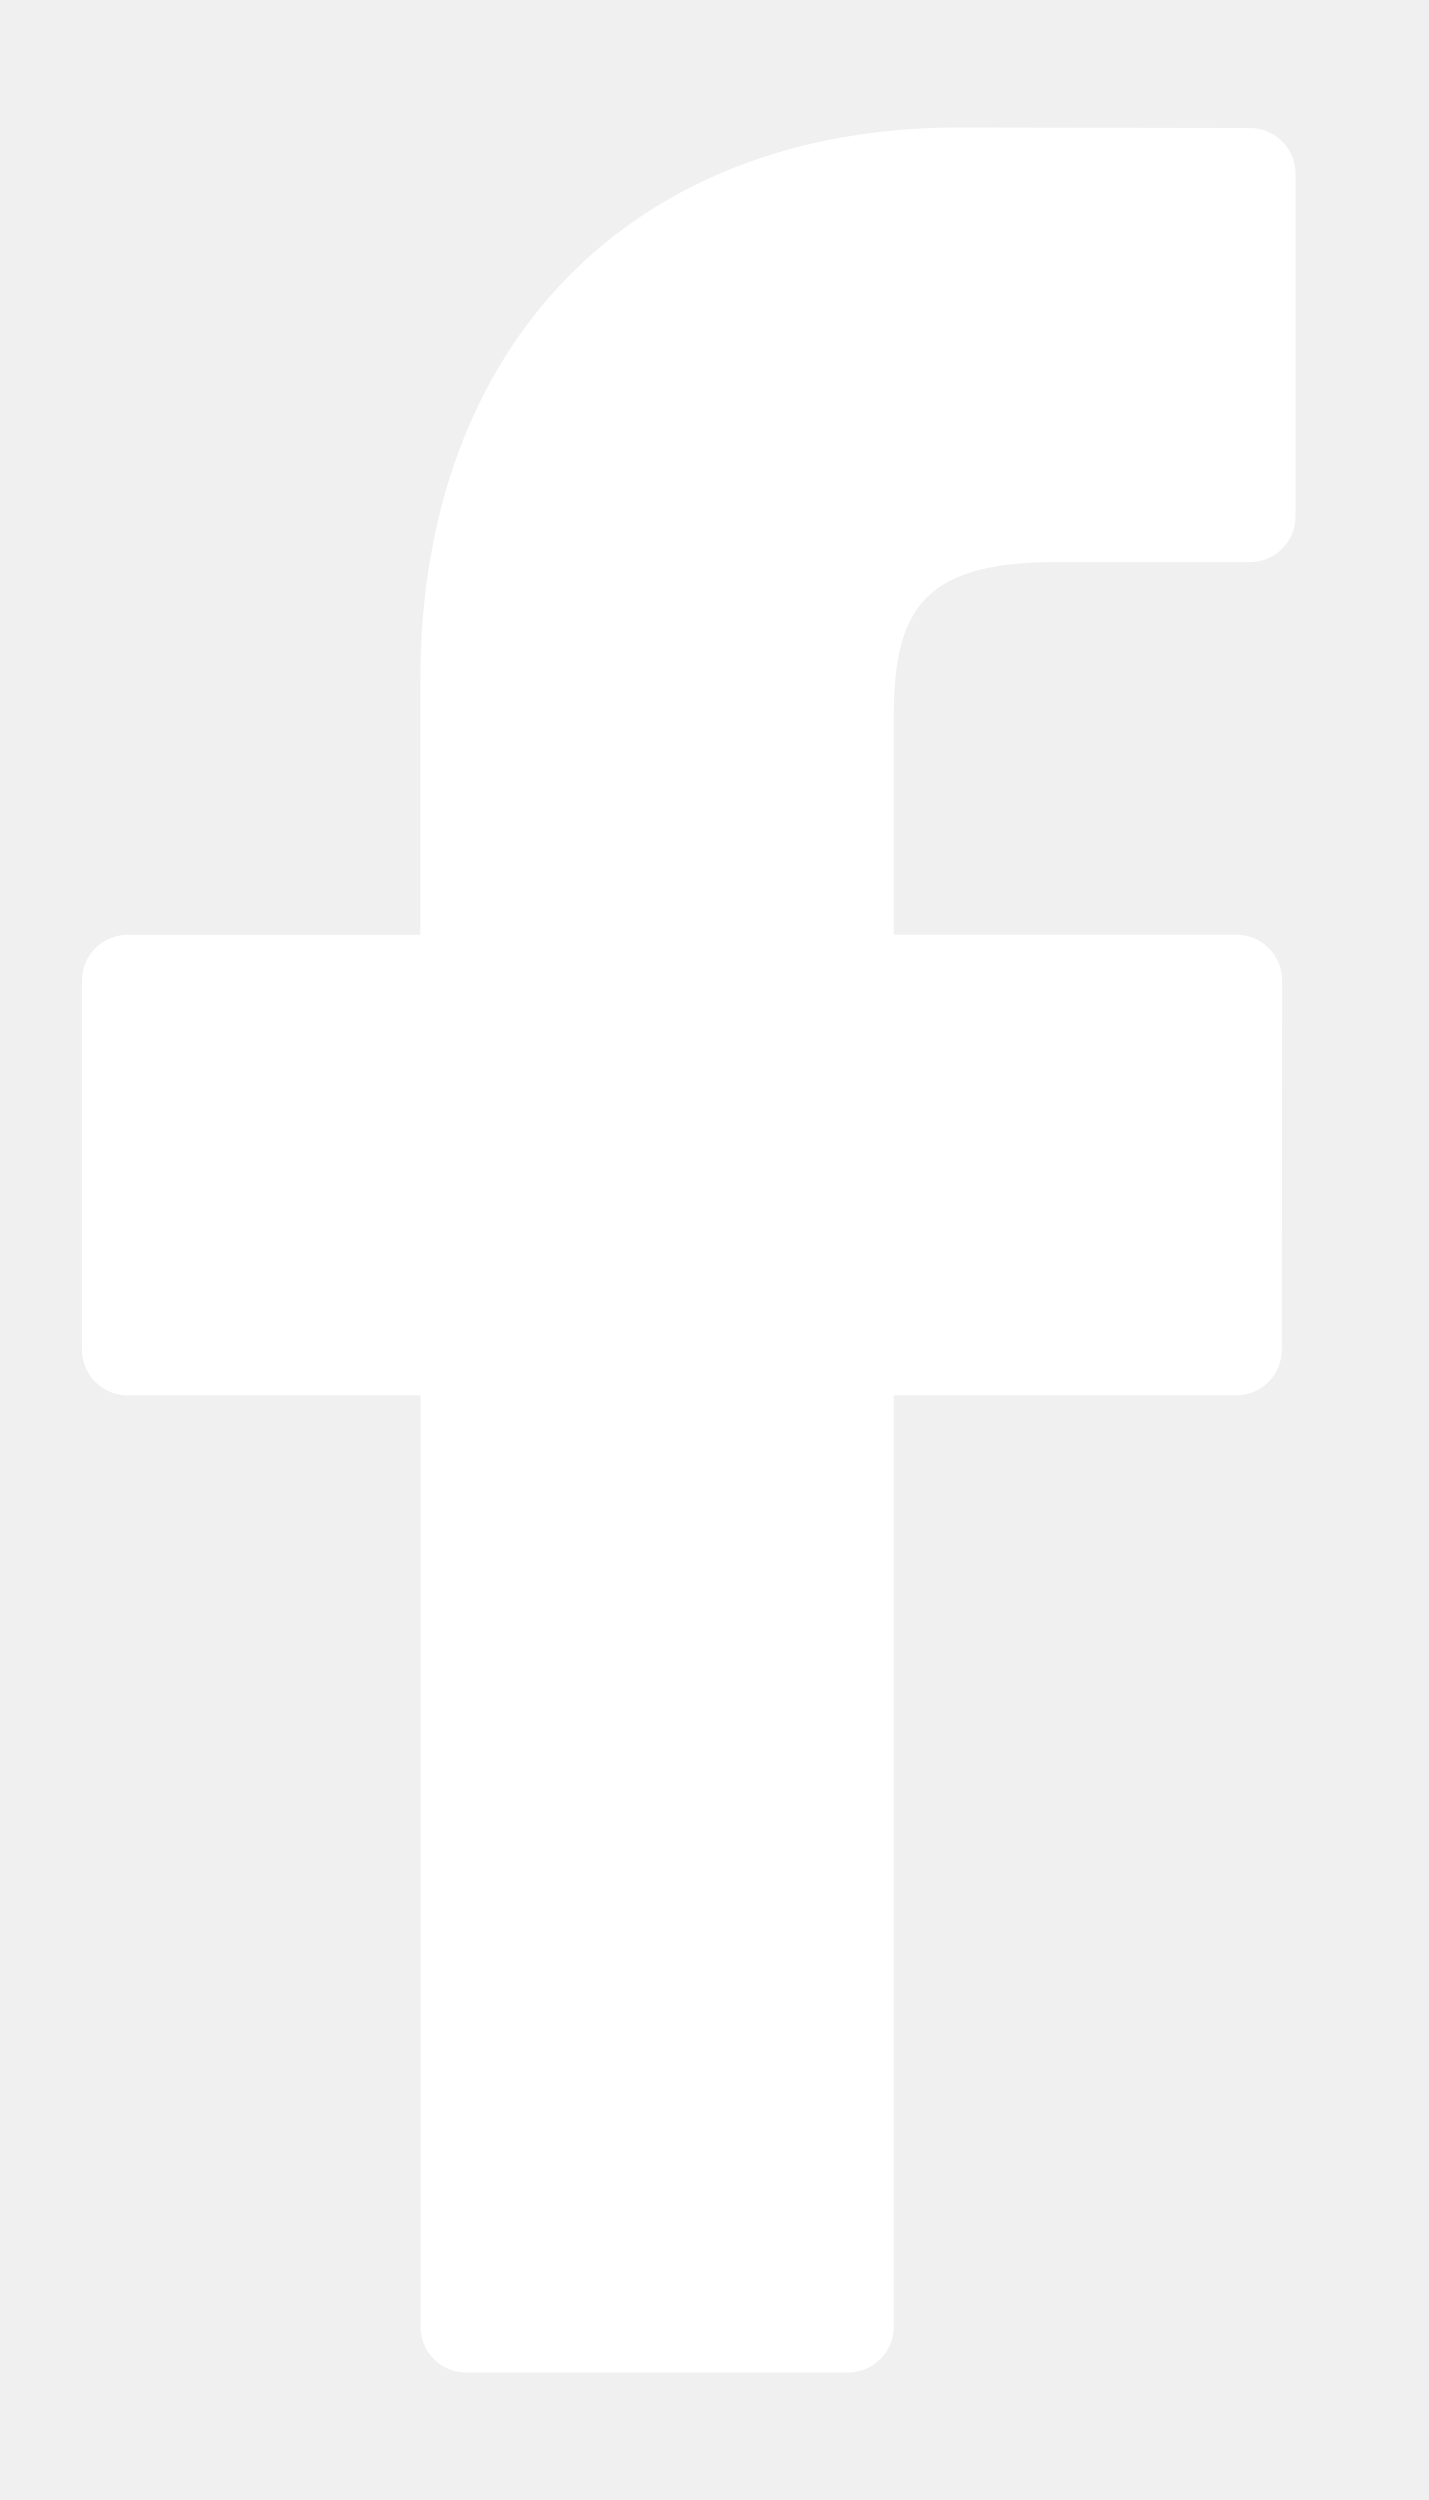
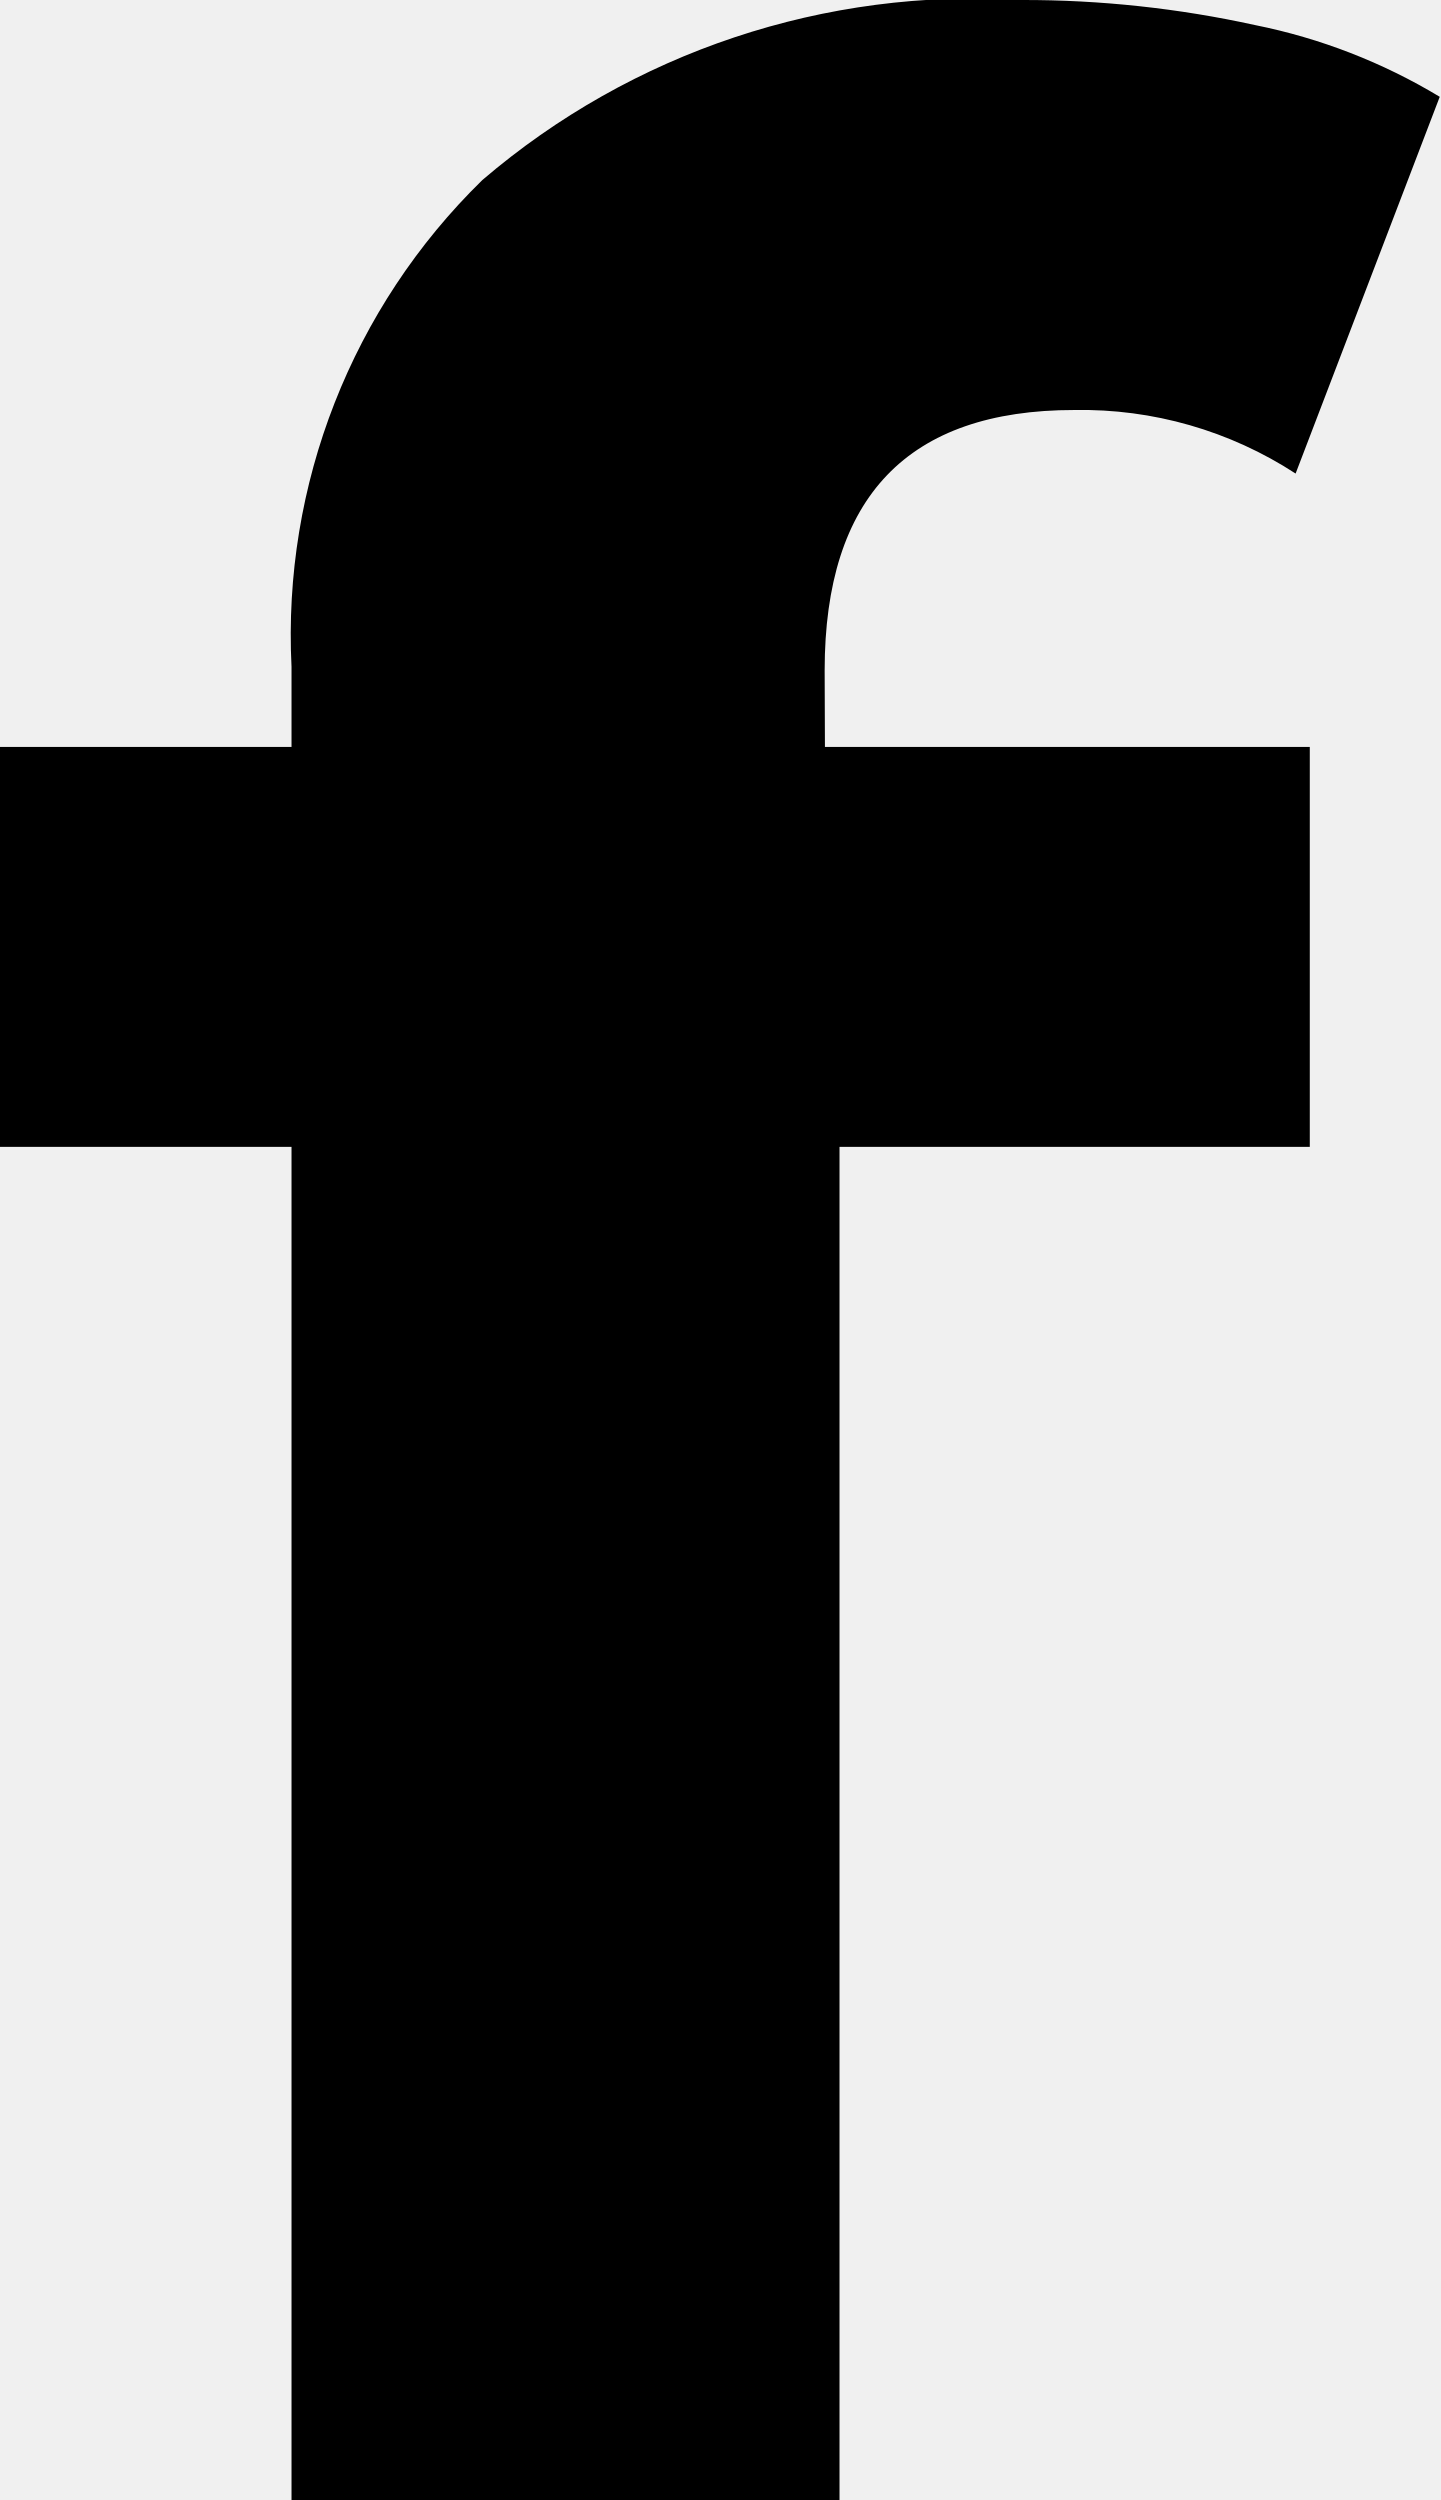
- <svg xmlns="http://www.w3.org/2000/svg" width="8" height="14" viewBox="0 0 8 14" fill="none">
-   <path d="M7 .717L5.37.714c-1.832 0-3.016 1.215-3.016 3.094v1.427H.715a.256.256 0 00-.256.256v2.067c0 .142.115.256.256.256h1.64v5.215c0 .142.114.257.256.257h2.138a.256.256 0 00.256-.257V7.814h1.917a.256.256 0 00.256-.256L7.18 5.49a.257.257 0 00-.256-.256H5.005v-1.21c0-.58.139-.876.896-.876h1.098a.256.256 0 00.256-.257V.973A.256.256 0 007 .717z" fill="#fff" />
+ <svg xmlns="http://www.w3.org/2000/svg" width="10.561" height="18.335" viewBox="0 0 10.561 18.335">
+   <path d="M6.05 5.478h3.556v2.933H6.157v9.924H2.138V8.411H0V5.478h2.138V4.89a4.665 4.665 0 011.4-3.57A5.541 5.541 0 017.494 0a7.9 7.9 0 011.711.184 4.233 4.233 0 011.354.526L9.502 3.473a2.877 2.877 0 00-1.623-.466q-1.83 0-1.831 1.909z" />
</svg>
